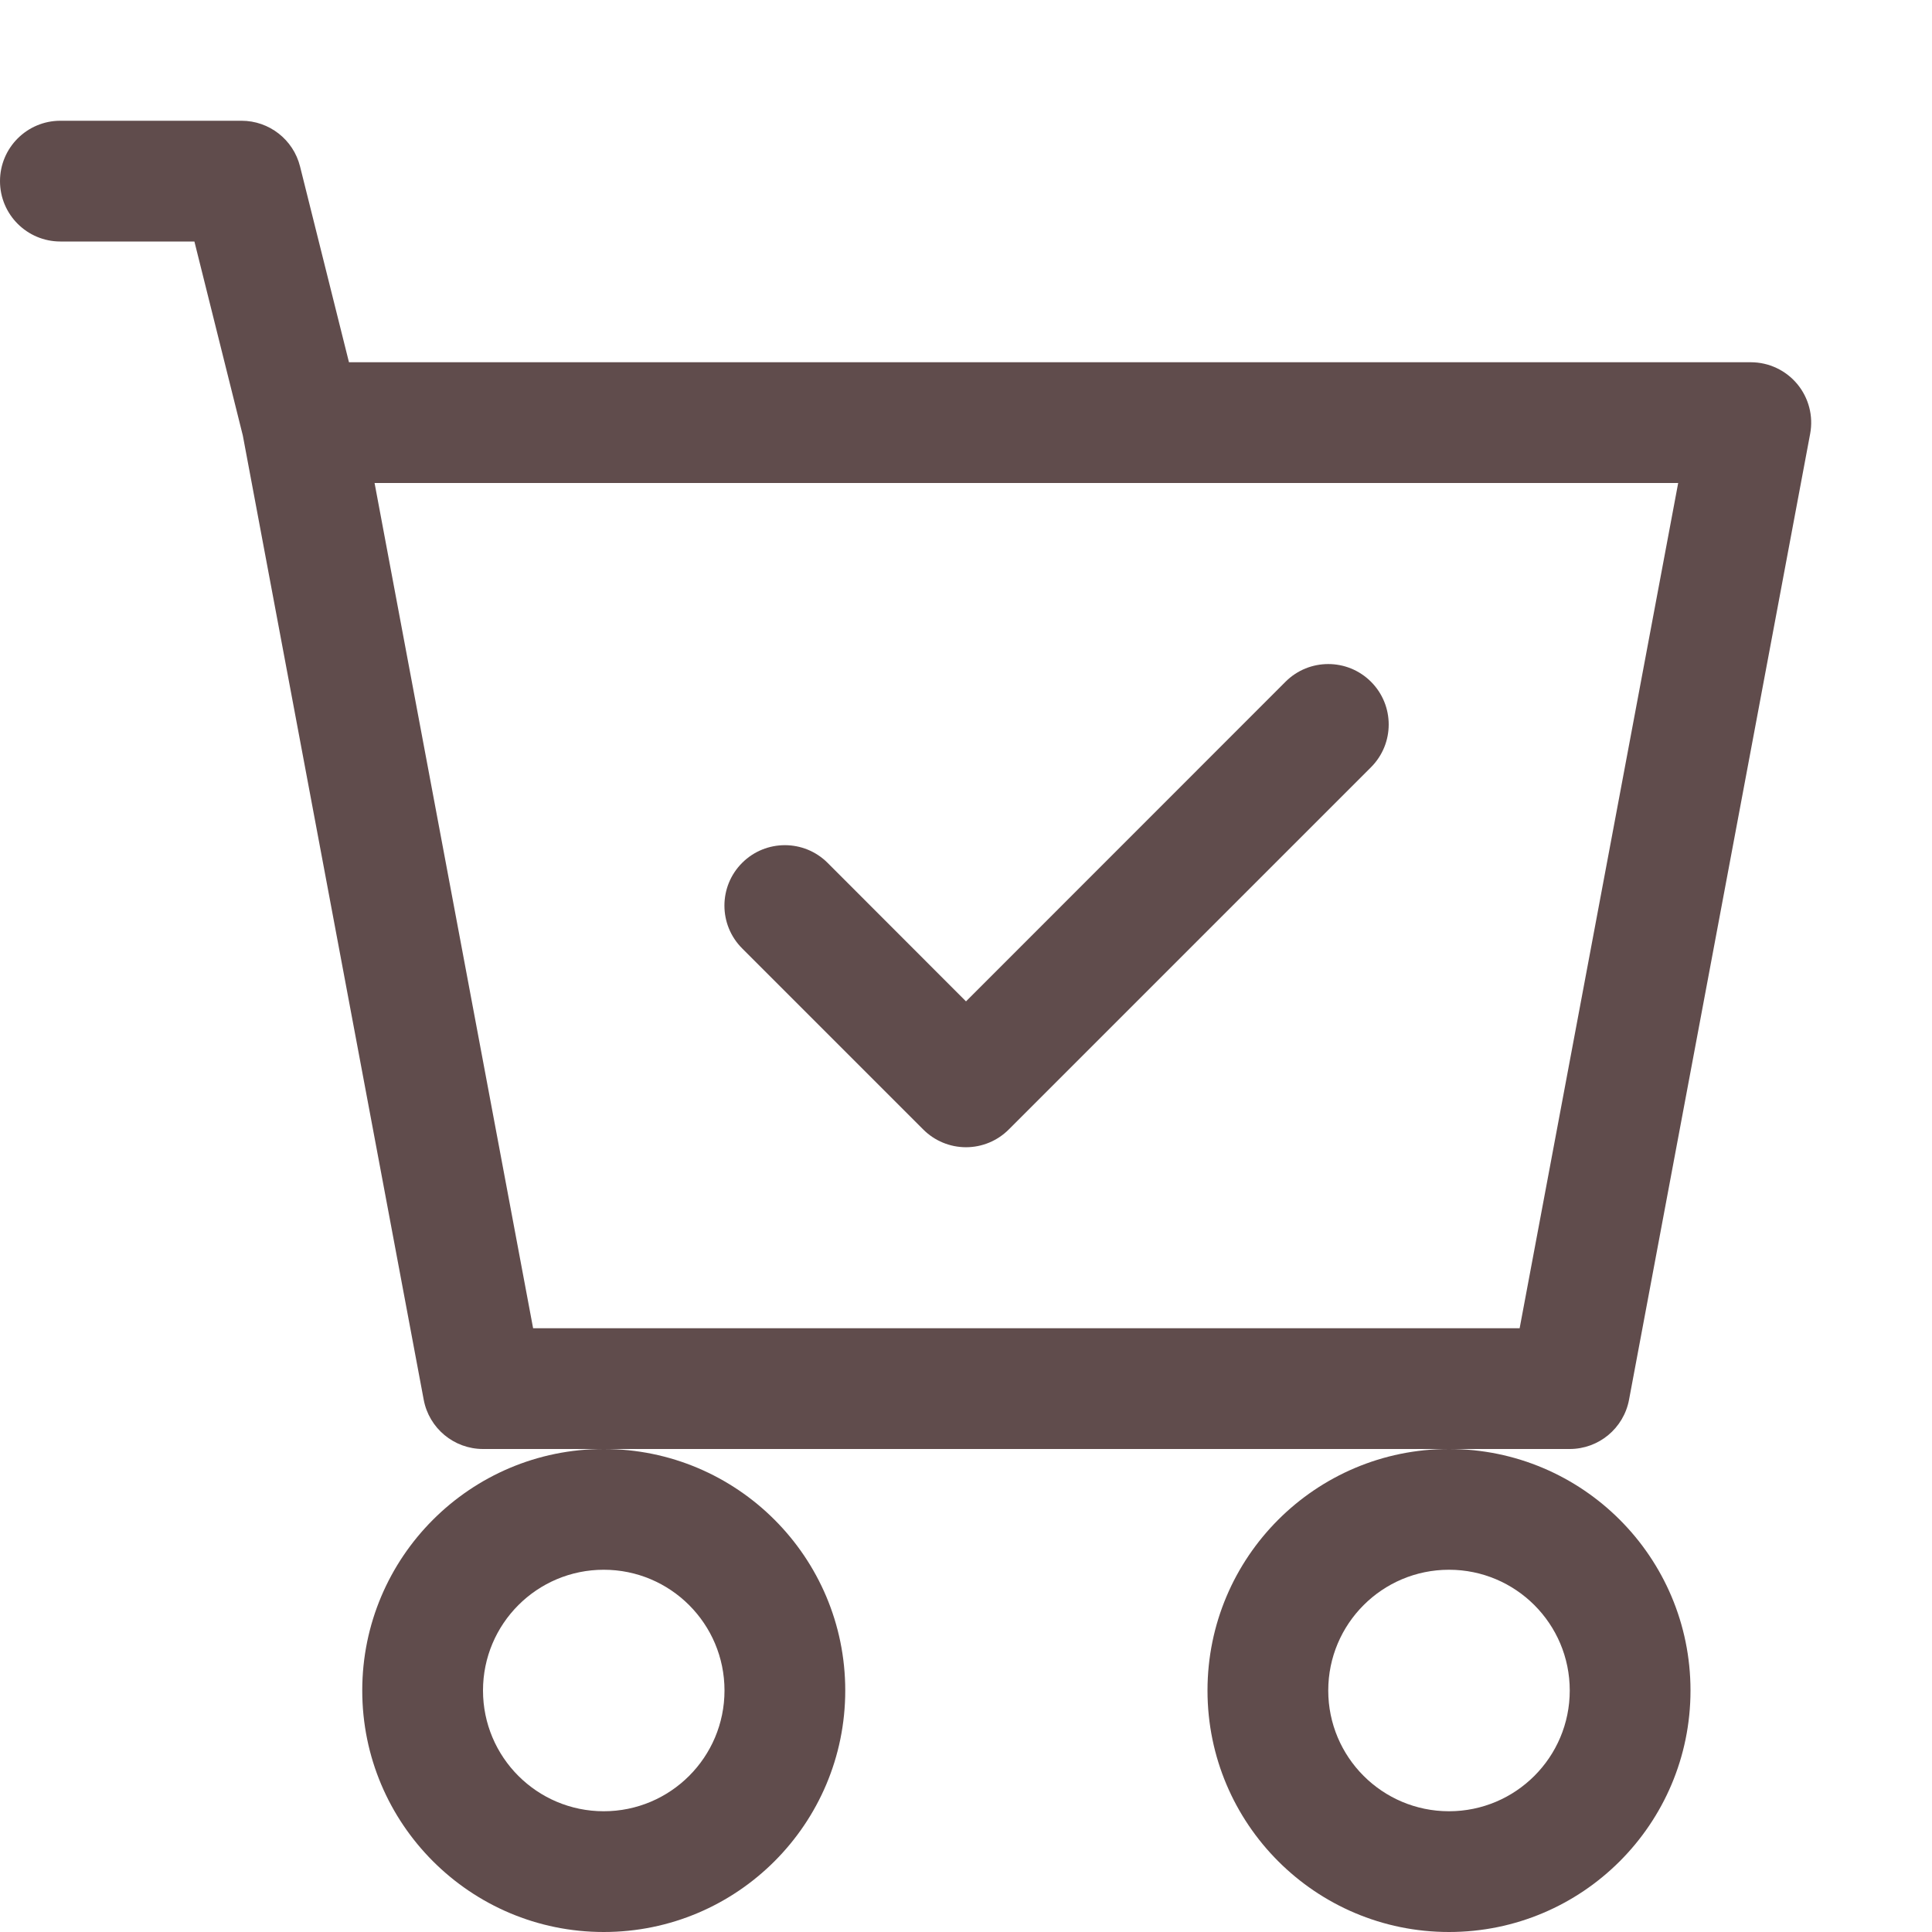
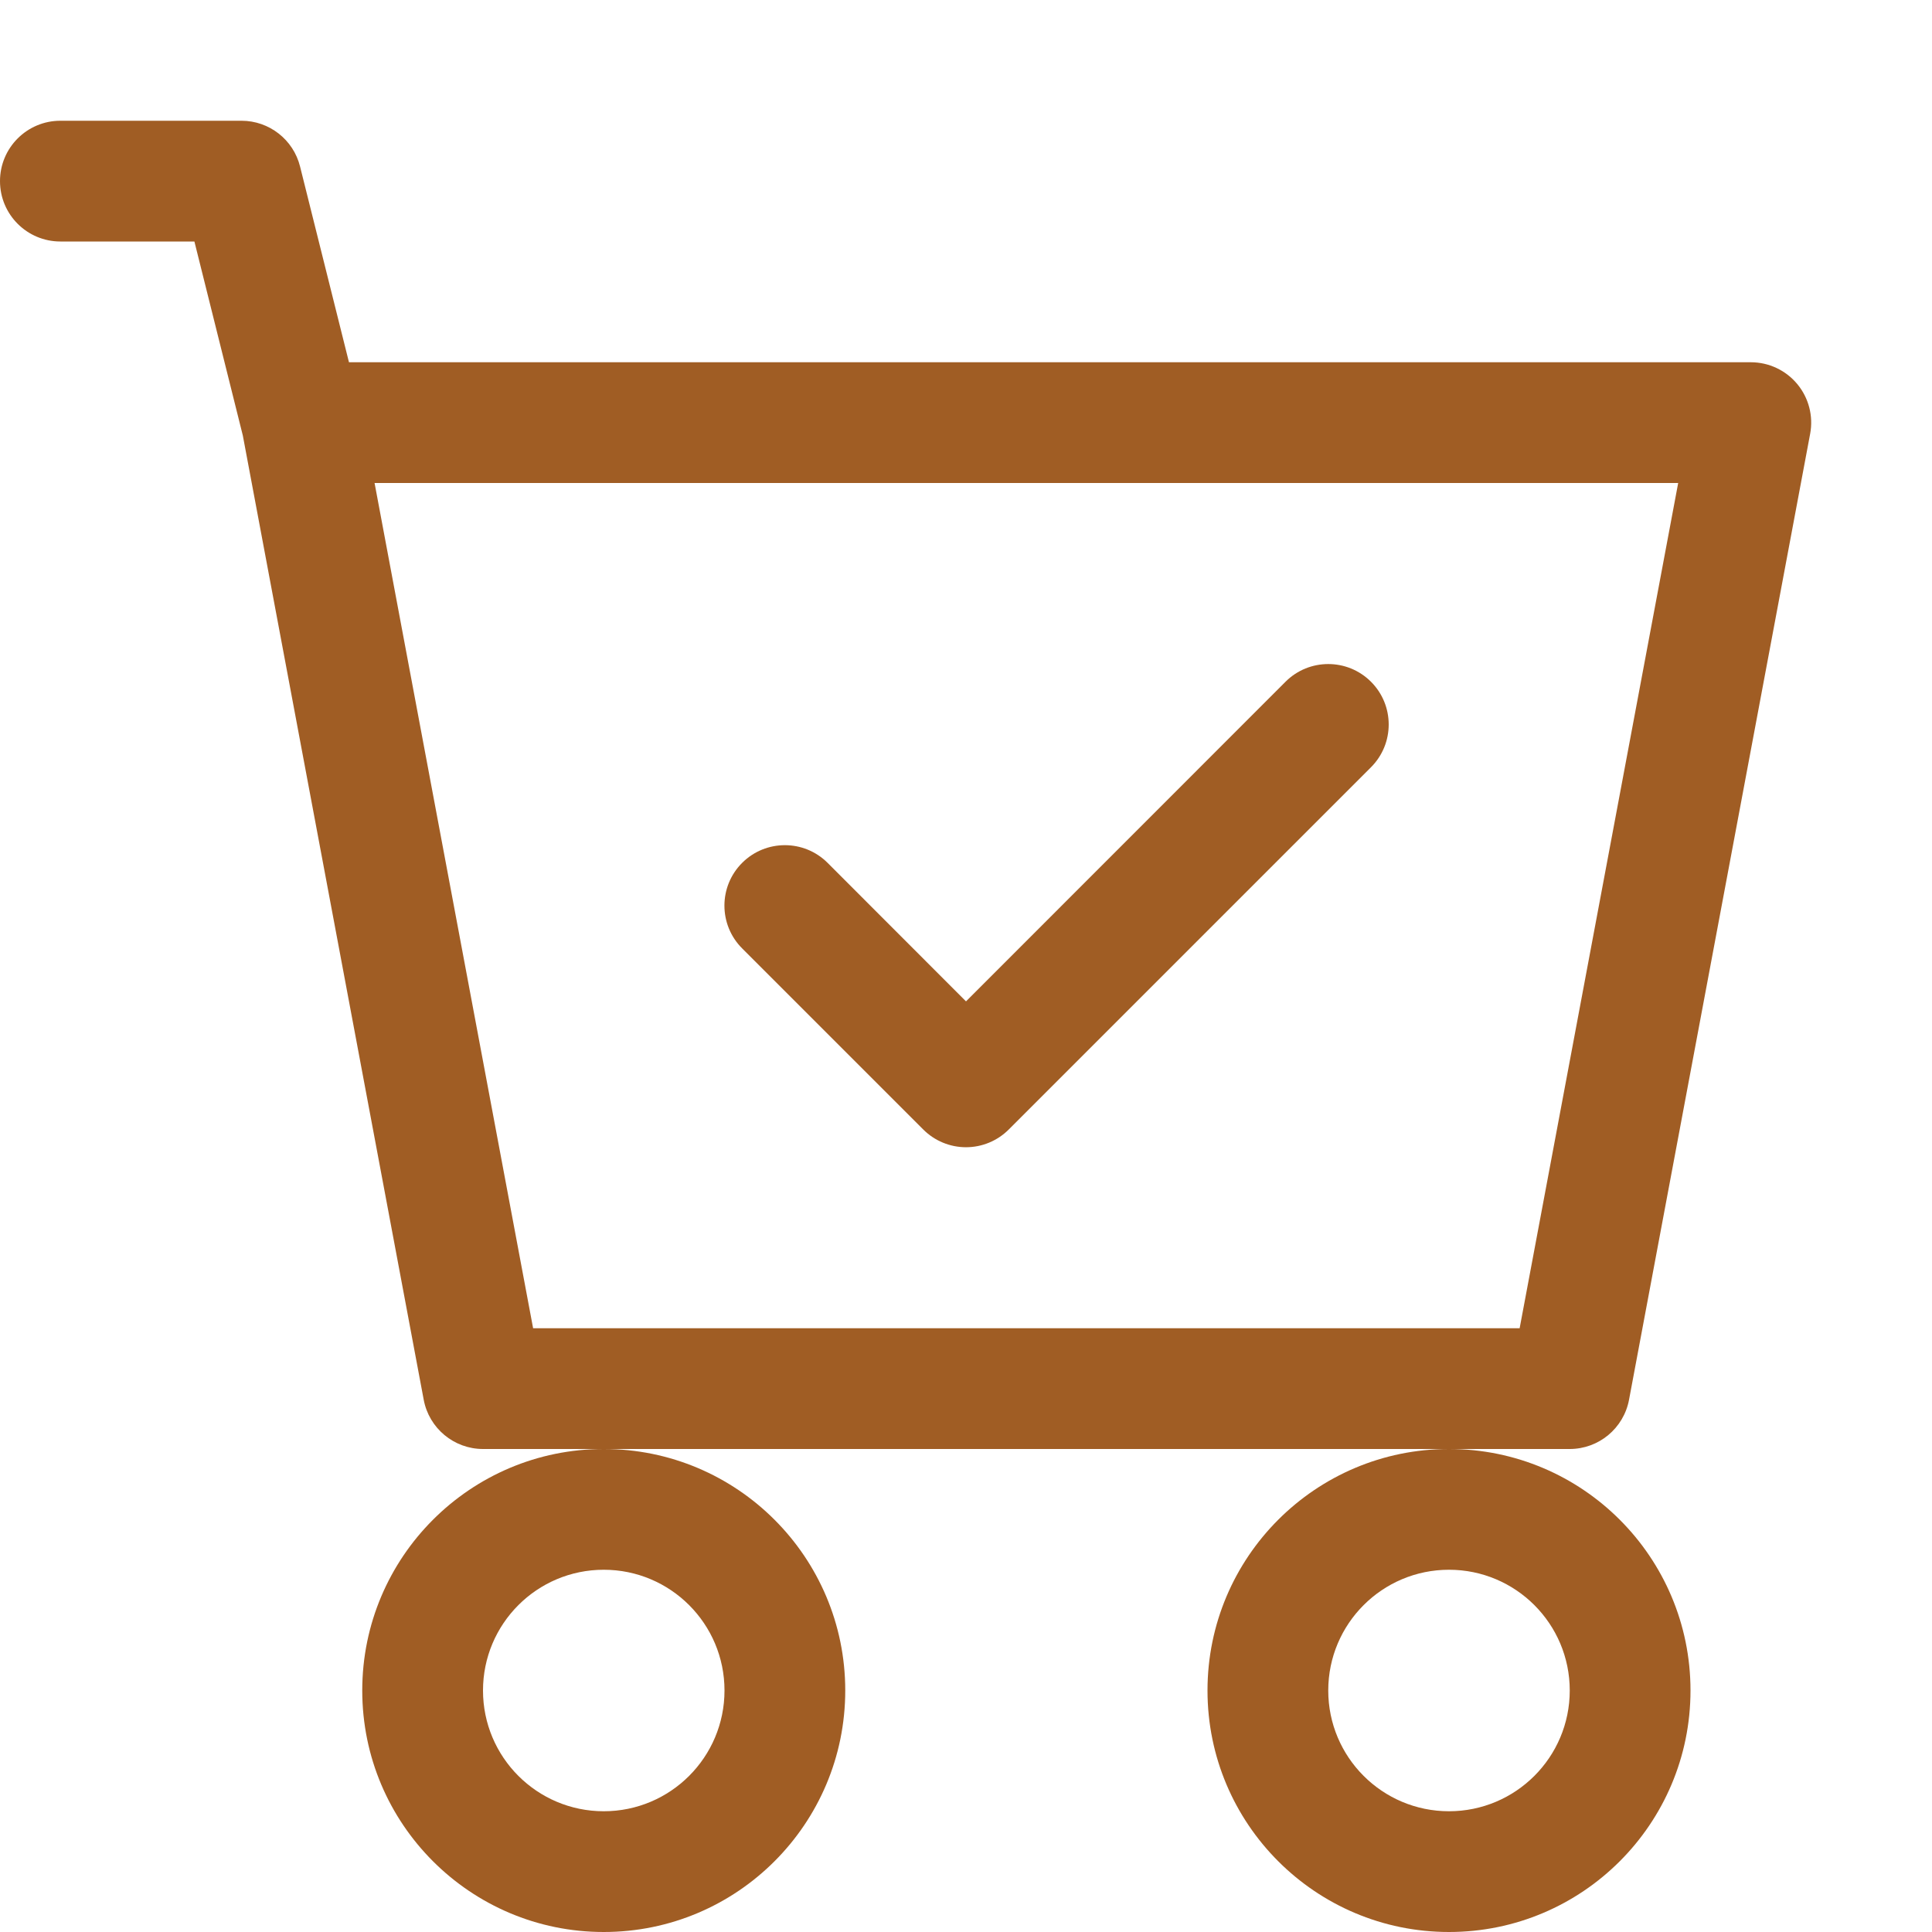
- <svg xmlns="http://www.w3.org/2000/svg" width="52px" height="52px" fill="#604C4C" class="bi bi-cart-check" viewBox="0 0 16 16">
+ <svg xmlns="http://www.w3.org/2000/svg" width="52px" height="52px" fill="#A05D24" class="bi bi-cart-check" viewBox="0 0 16 16">
  <path d="M11.354 6.354a.5.5 0 0 0-.708-.708L8 8.293 6.854 7.146a.5.5 0 1 0-.708.708l1.5 1.5a.5.5 0 0 0 .708 0z" />
  <path d="M.5 1a.5.5 0 0 0 0 1h1.11l.401 1.607 1.498 7.985A.5.5 0 0 0 4 12h1a2 2 0 1 0 0 4 2 2 0 0 0 0-4h7a2 2 0 1 0 0 4 2 2 0 0 0 0-4h1a.5.5 0 0 0 .491-.408l1.5-8A.5.5 0 0 0 14.5 3H2.89l-.405-1.621A.5.5 0 0 0 2 1zm3.915 10L3.102 4h10.796l-1.313 7zM6 14a1 1 0 1 1-2 0 1 1 0 0 1 2 0m7 0a1 1 0 1 1-2 0 1 1 0 0 1 2 0" />
</svg>
